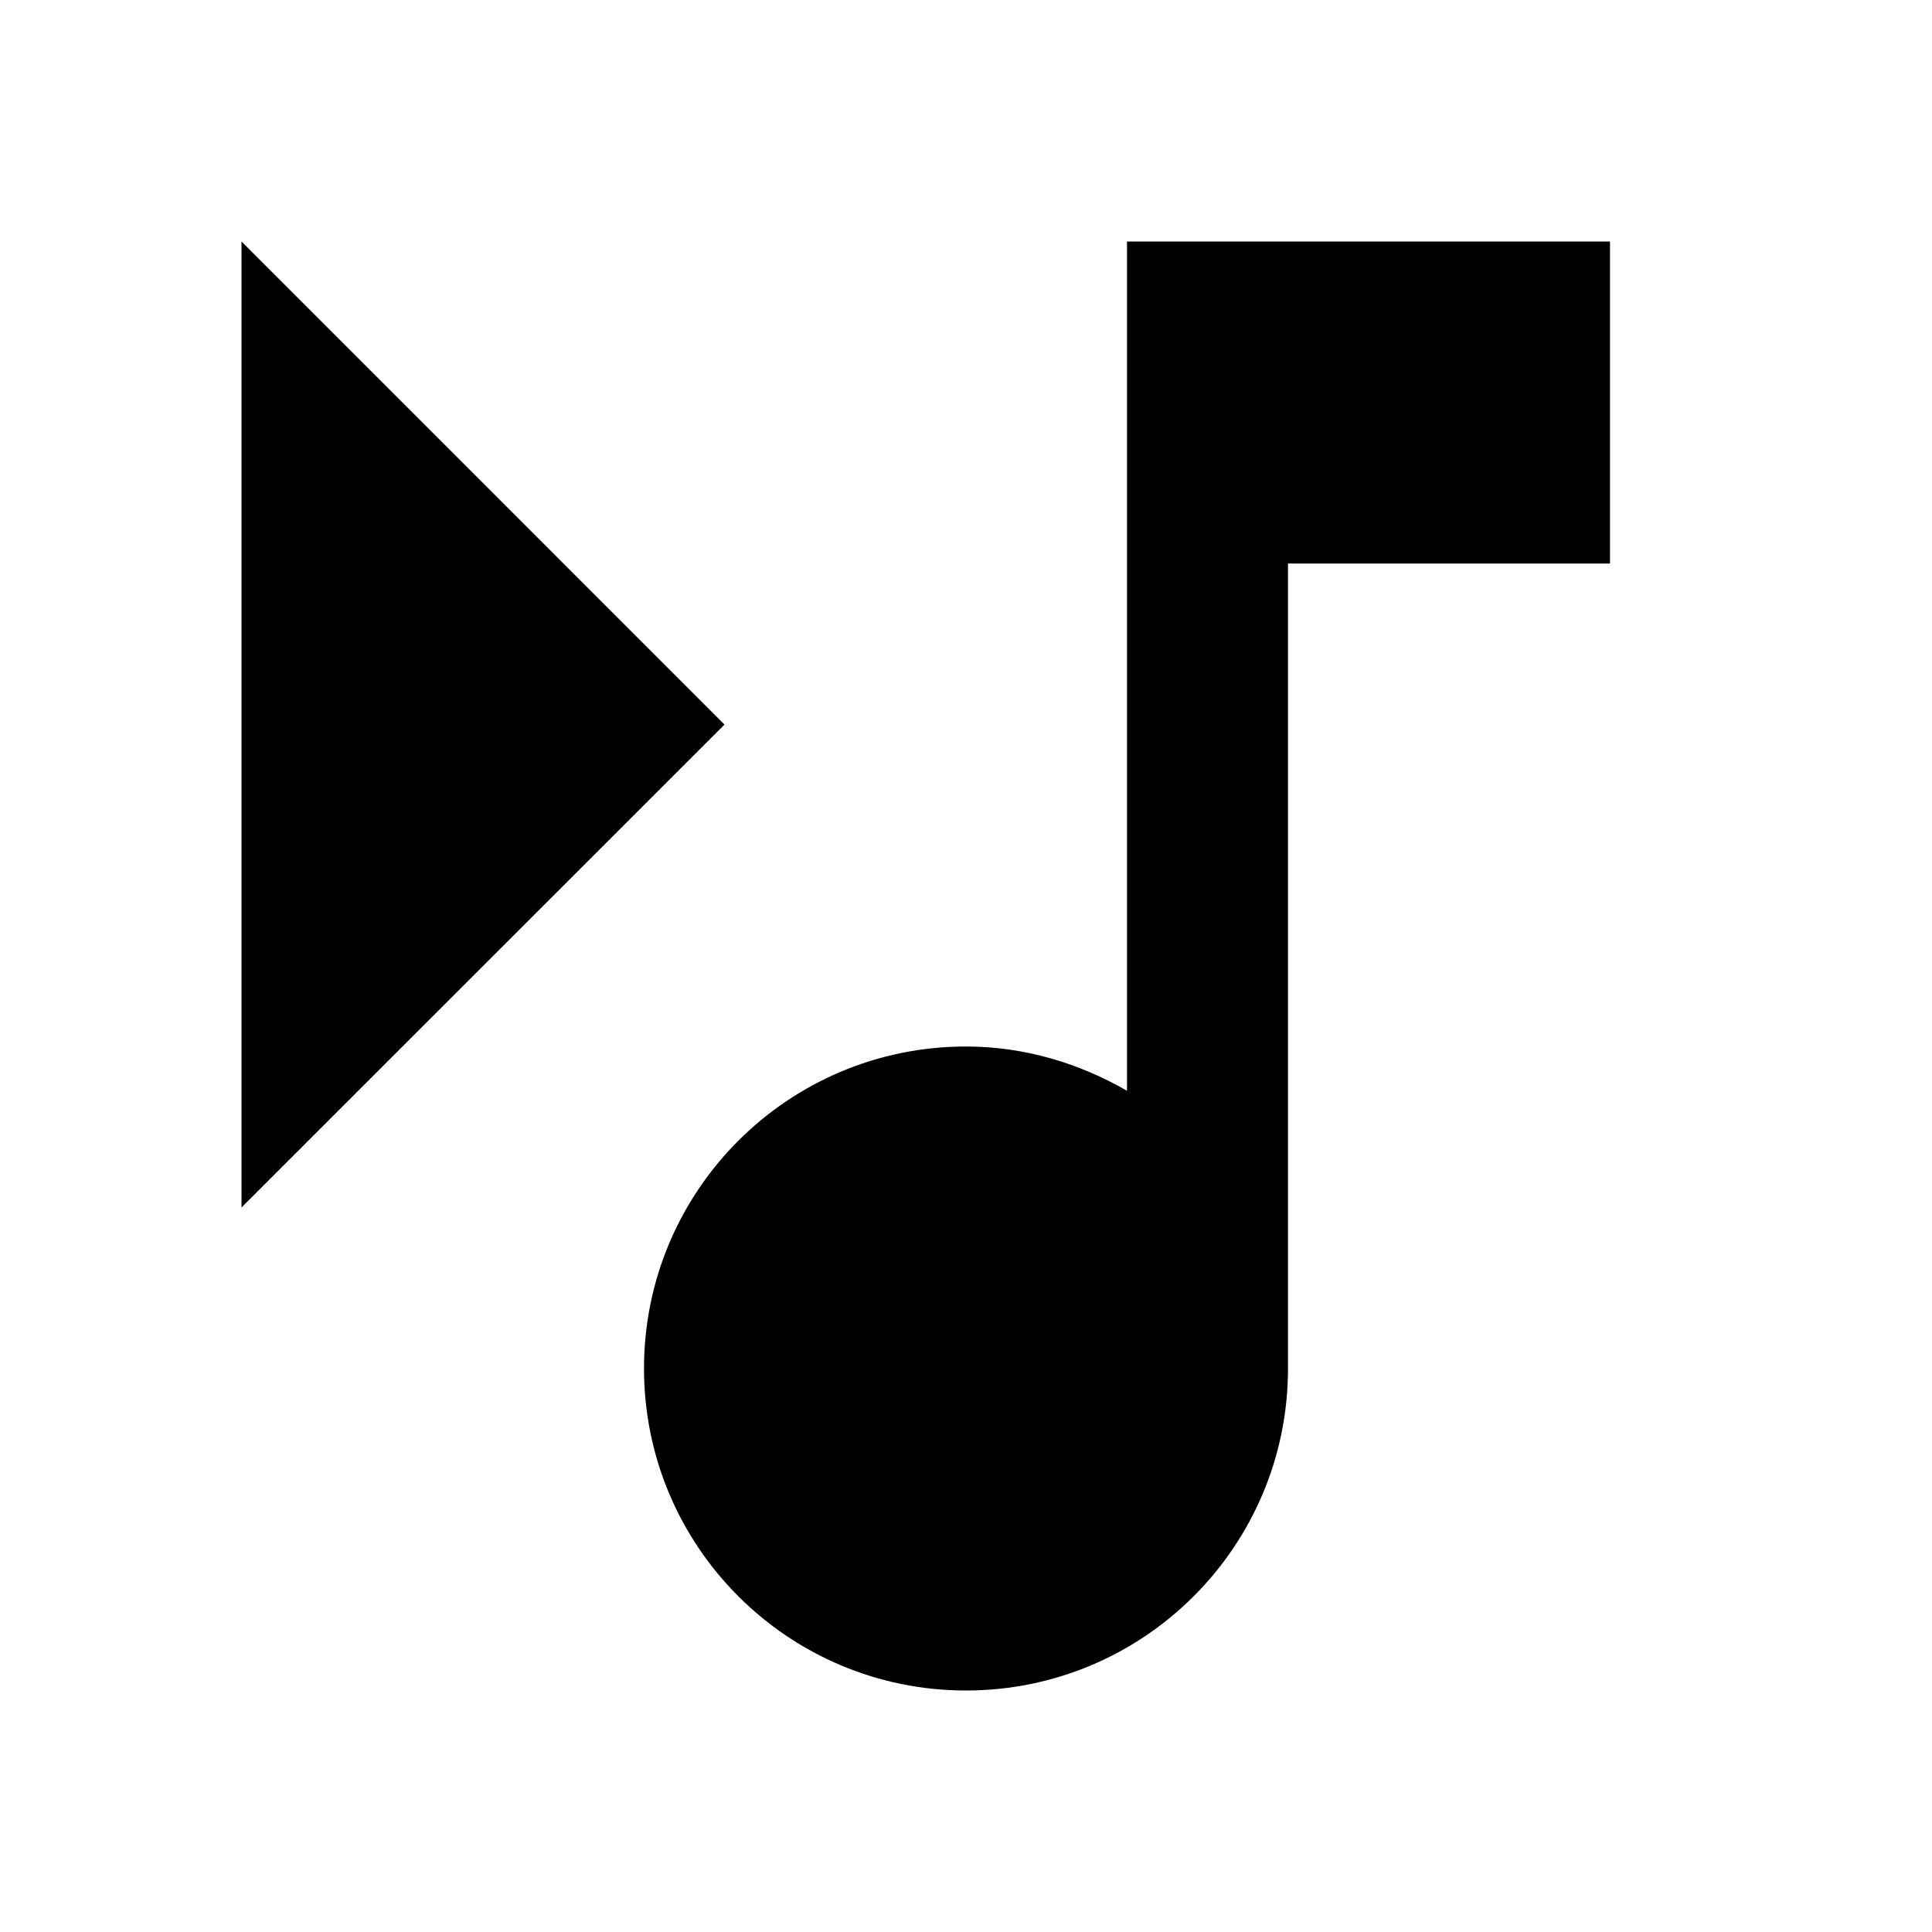
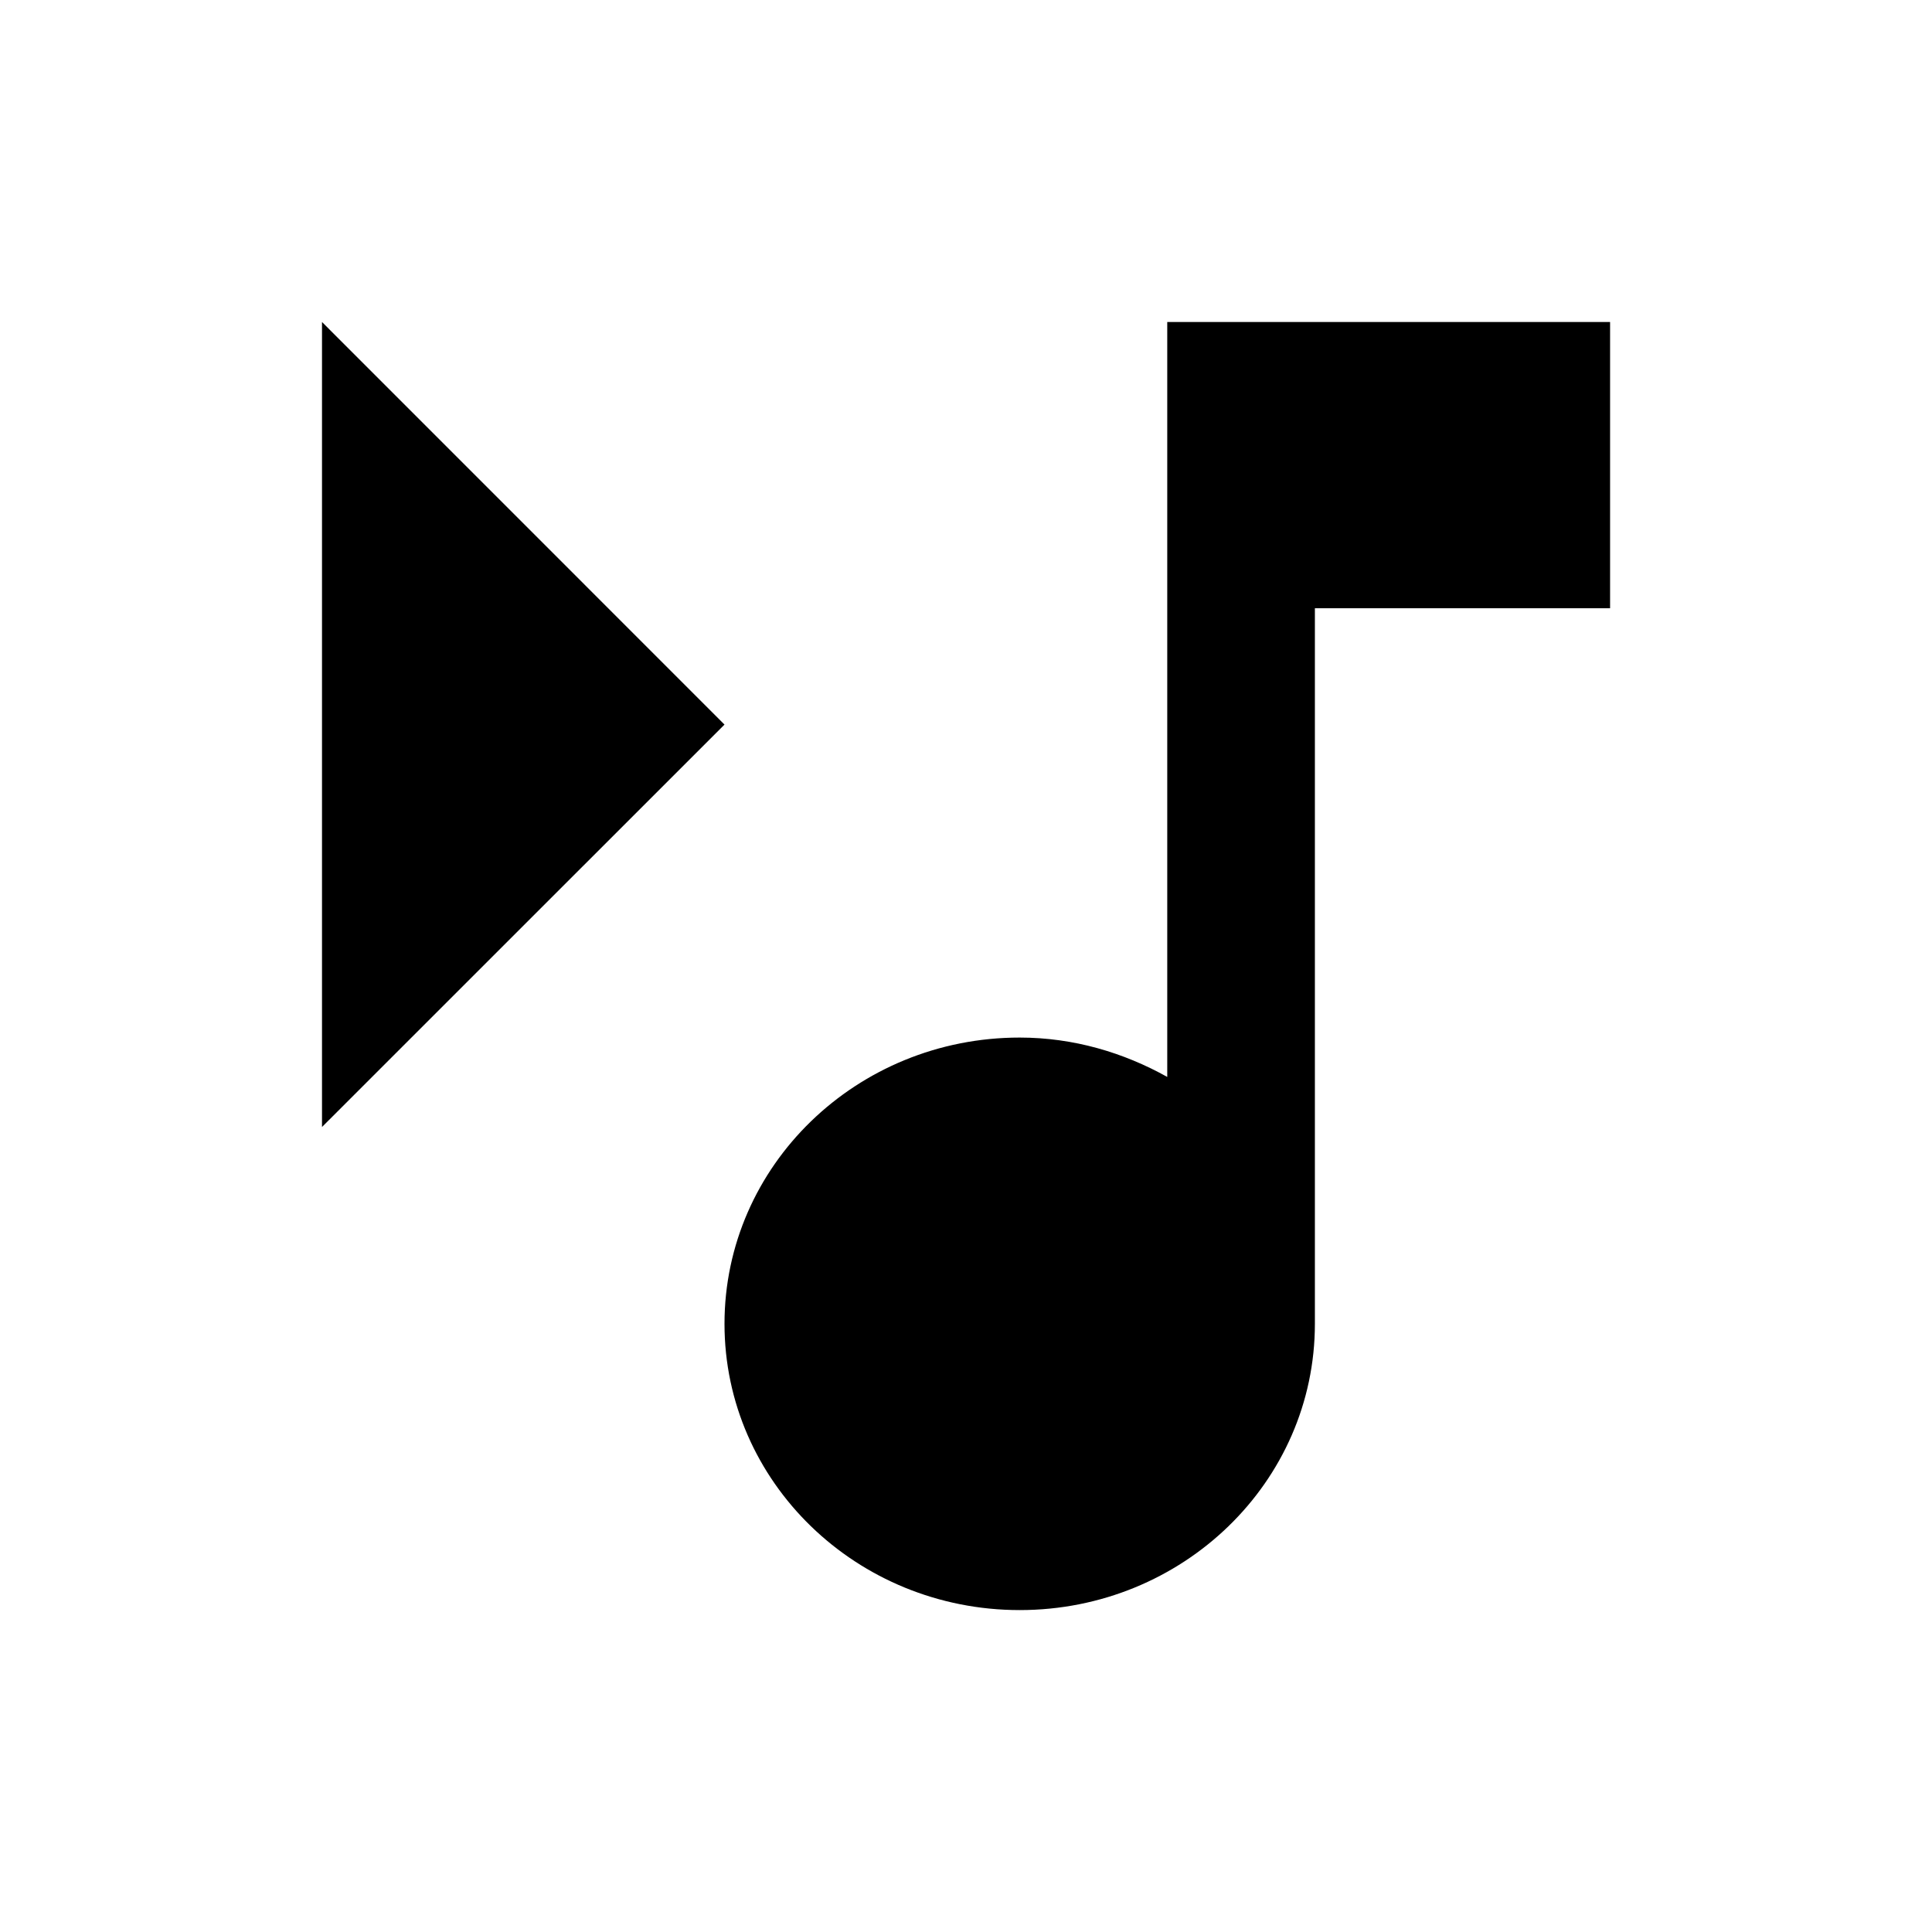
<svg xmlns="http://www.w3.org/2000/svg" id="svg1553" width="24" height="24" version="1.1" viewBox="0 0 24 24">
-   <path id="path3715" d="m3 3v12l6-5.999zm11 0v10.55c-0.59-0.34-1.27-0.55-2-0.55-2.21 0-4 1.79-4 4s1.79 4 4 4 4-1.79 4-4v-10h4v-4z" fill="#000" />
+   <path id="path3715" d="m4 4v10l5-4.999zm10.5 0v9.378c-0.541-0.302-1.164-0.489-1.833-0.489-2.026 0-3.667 1.591-3.667 3.556 0 1.964 1.641 3.556 3.667 3.556 2.026 0 3.667-1.591 3.667-3.556v-8.889h3.667v-3.556z" stroke-width=".833" fill="#000" />
</svg>
